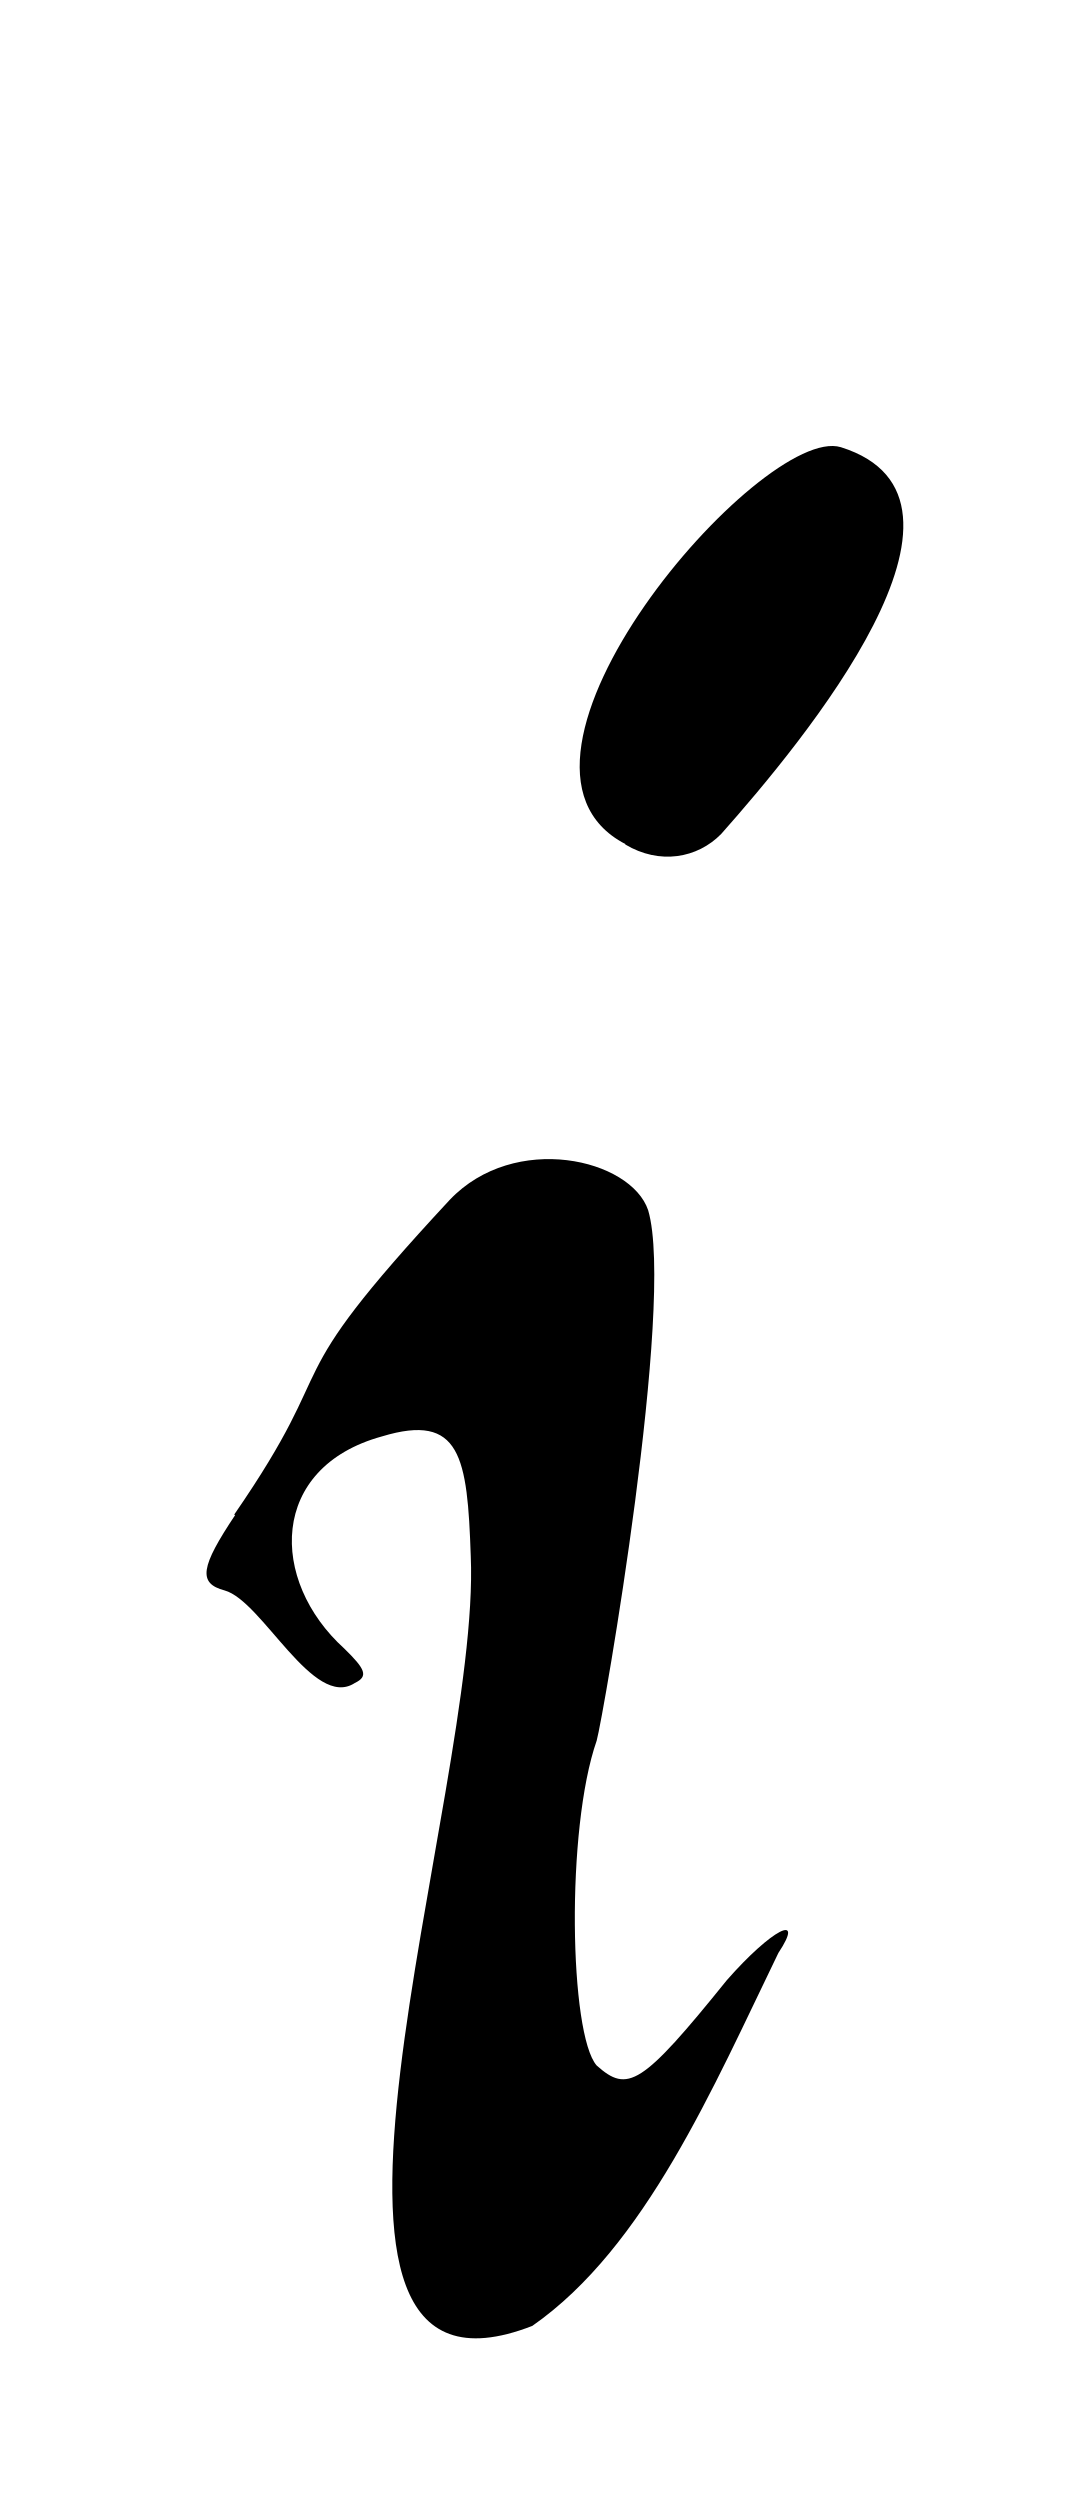
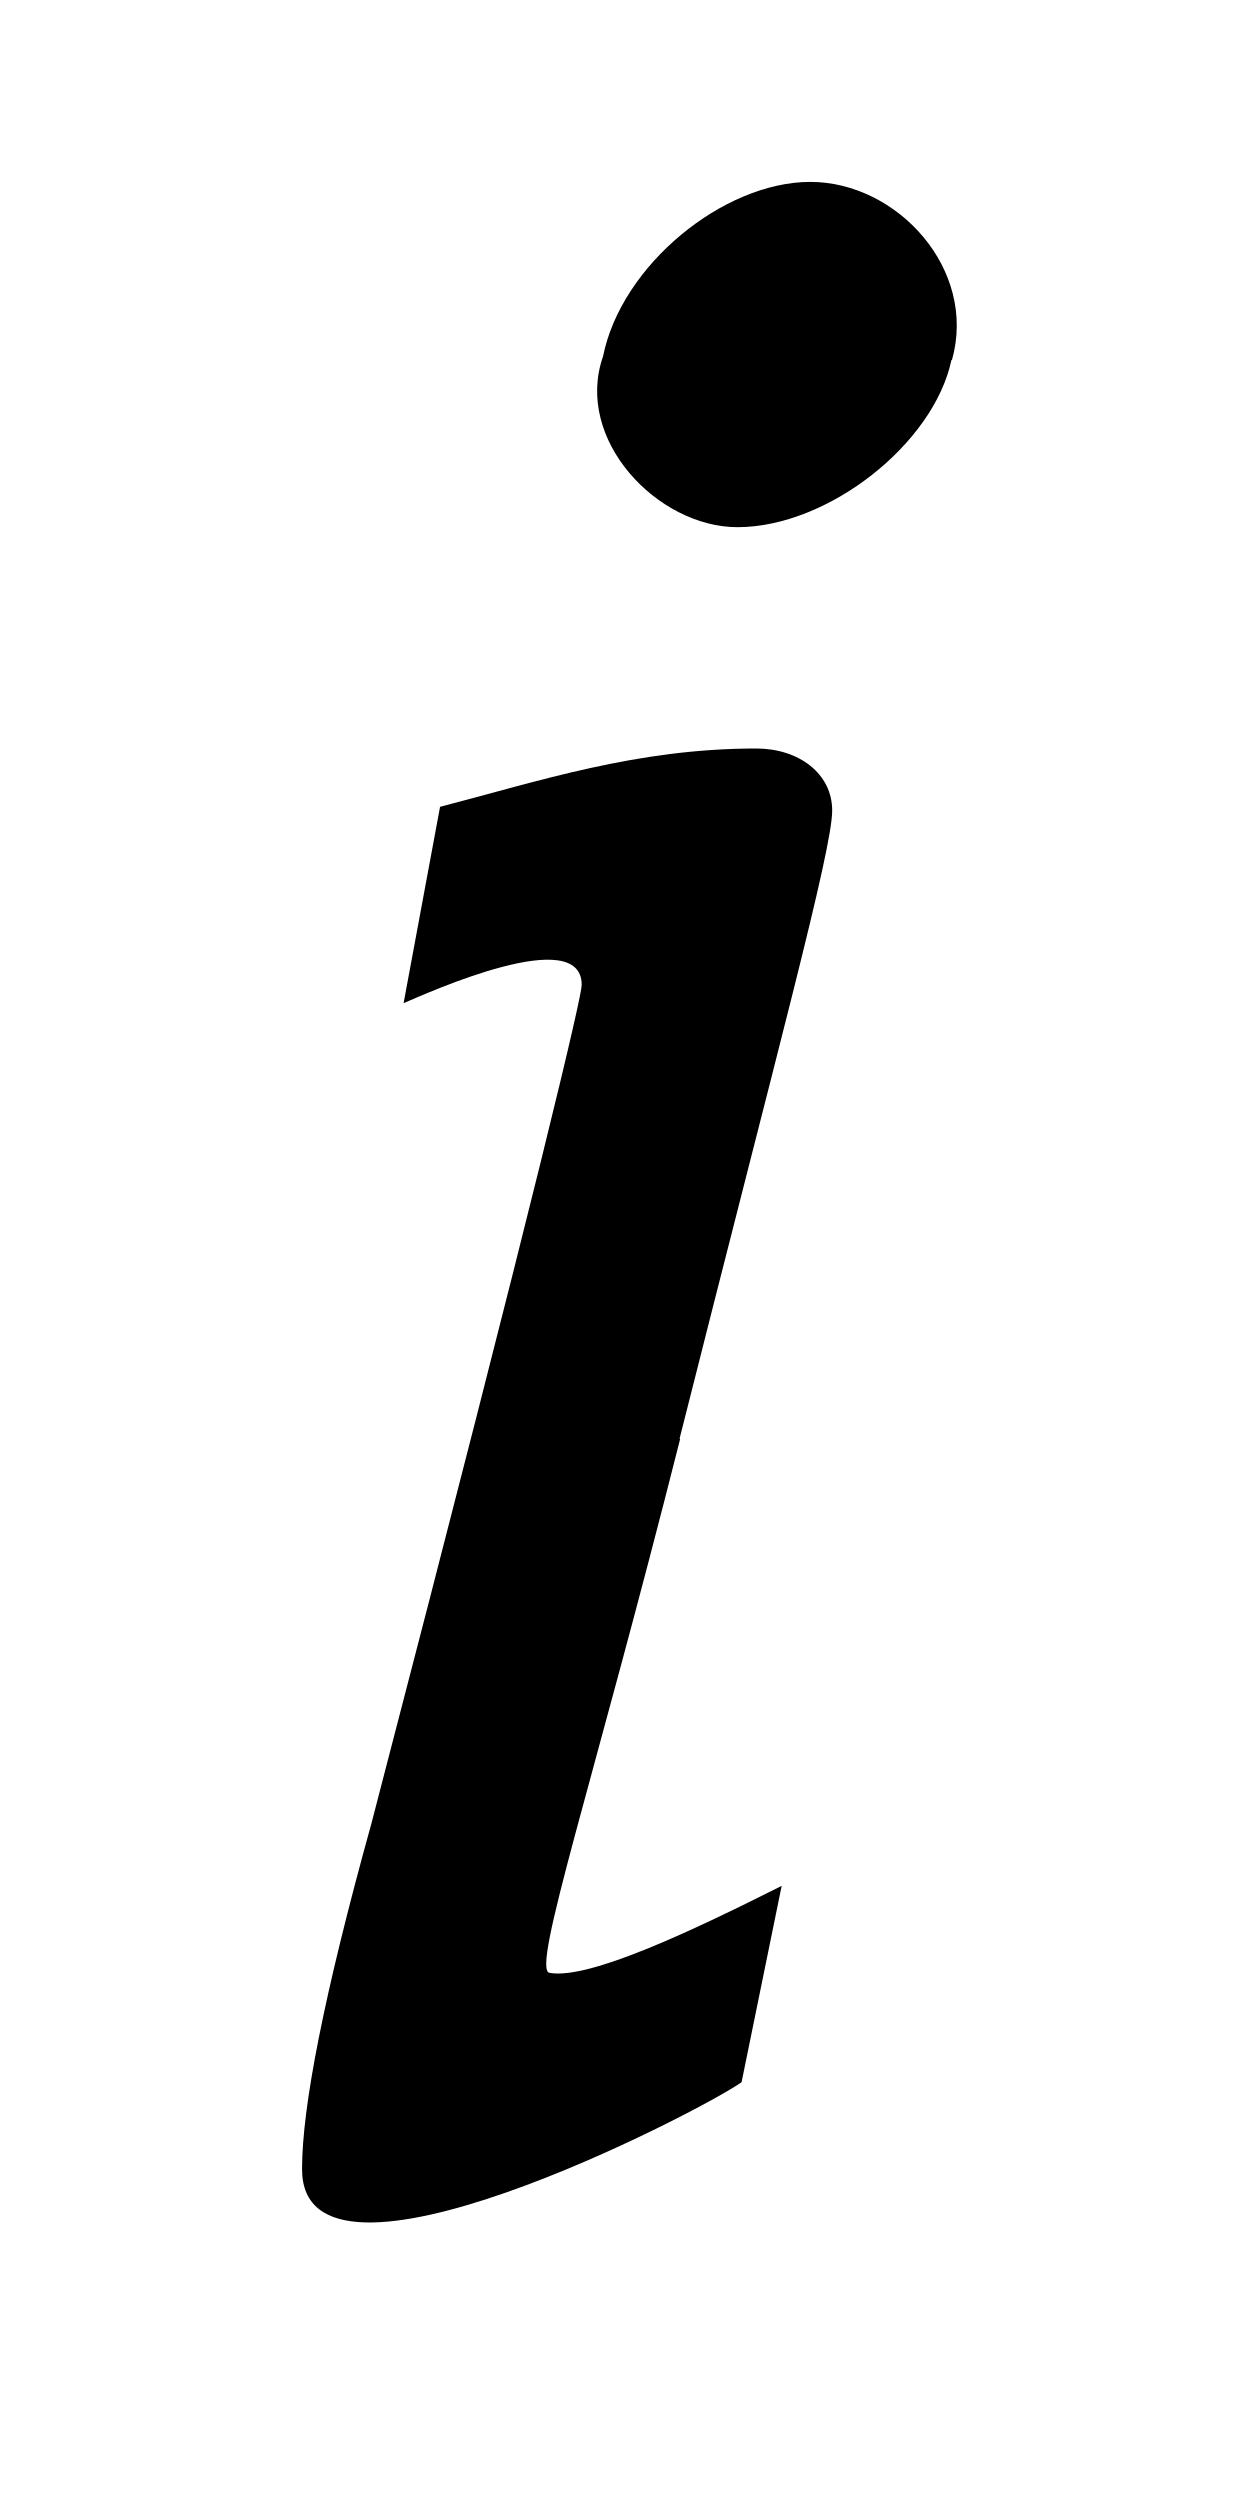
- <svg xmlns="http://www.w3.org/2000/svg" xmlns:xlink="http://www.w3.org/1999/xlink" version="1.1" width="3.762pt" height="8.736pt" viewBox="-.5 -8.236 3.762 8.736">
+ <svg xmlns="http://www.w3.org/2000/svg" xmlns:xlink="http://www.w3.org/1999/xlink" version="1.1" width="3.451pt" height="6.858pt" viewBox="-.5 -6.059 3.451 6.858">
  <defs>
-     <use id="g4-105" xlink:href="#g1-105" transform="scale(1.666667)" />
-     <path id="g1-105" d="m1.011-3.171c.072 .043 .151 .029 .201-.022c.172-.194 .595-.703 .251-.811c-.165-.05-.782 .66-.452 .832zm-.818 1.406c-.072 .108-.079 .143-.022 .158c.079 .022 .186 .251 .273 .194c.029-.014 .022-.029-.022-.072c-.158-.143-.158-.38 .079-.445c.165-.05 .179 .043 .186 .251c.022 .502-.459 1.843 .129 1.614c.237-.165 .38-.502 .516-.782c.057-.086-.014-.05-.108 .057c-.179 .222-.208 .237-.273 .179c-.057-.065-.065-.495 0-.681c.014-.05 .165-.918 .108-1.112c-.036-.108-.28-.165-.416-.022c-.38 .409-.215 .316-.452 .66z" />
+     <use id="g5-2473" xlink:href="#g3-2473" transform="scale(1.428571)" />
+     <path id="g3-2473" d="m1.478-3.55c.049-.174-.105-.342-.272-.342s-.363 .16-.398 .335c-.056 .16 .105 .328 .258 .328c.174 0 .377-.16 .411-.321zm-.523 2.071c.188-.746 .293-1.13 .293-1.206c0-.07-.063-.119-.146-.119c-.23 0-.418 .063-.607 .112l-.07 .377c.049-.021 .342-.153 .342-.035c0 .021-.077 .356-.404 1.611c-.091 .328-.133 .544-.133 .663c0 .286 .767-.112 .844-.167l.077-.377c-.167 .084-.37 .181-.446 .167c-.035-.007 .084-.363 .251-1.025z" />
  </defs>
  <g id="page4">
    <g fill="currentColor">
-       <use x="0" y="0" xlink:href="#g4-105" />
+       <use x="0" y="0" xlink:href="#g5-2473" />
    </g>
  </g>
</svg>
